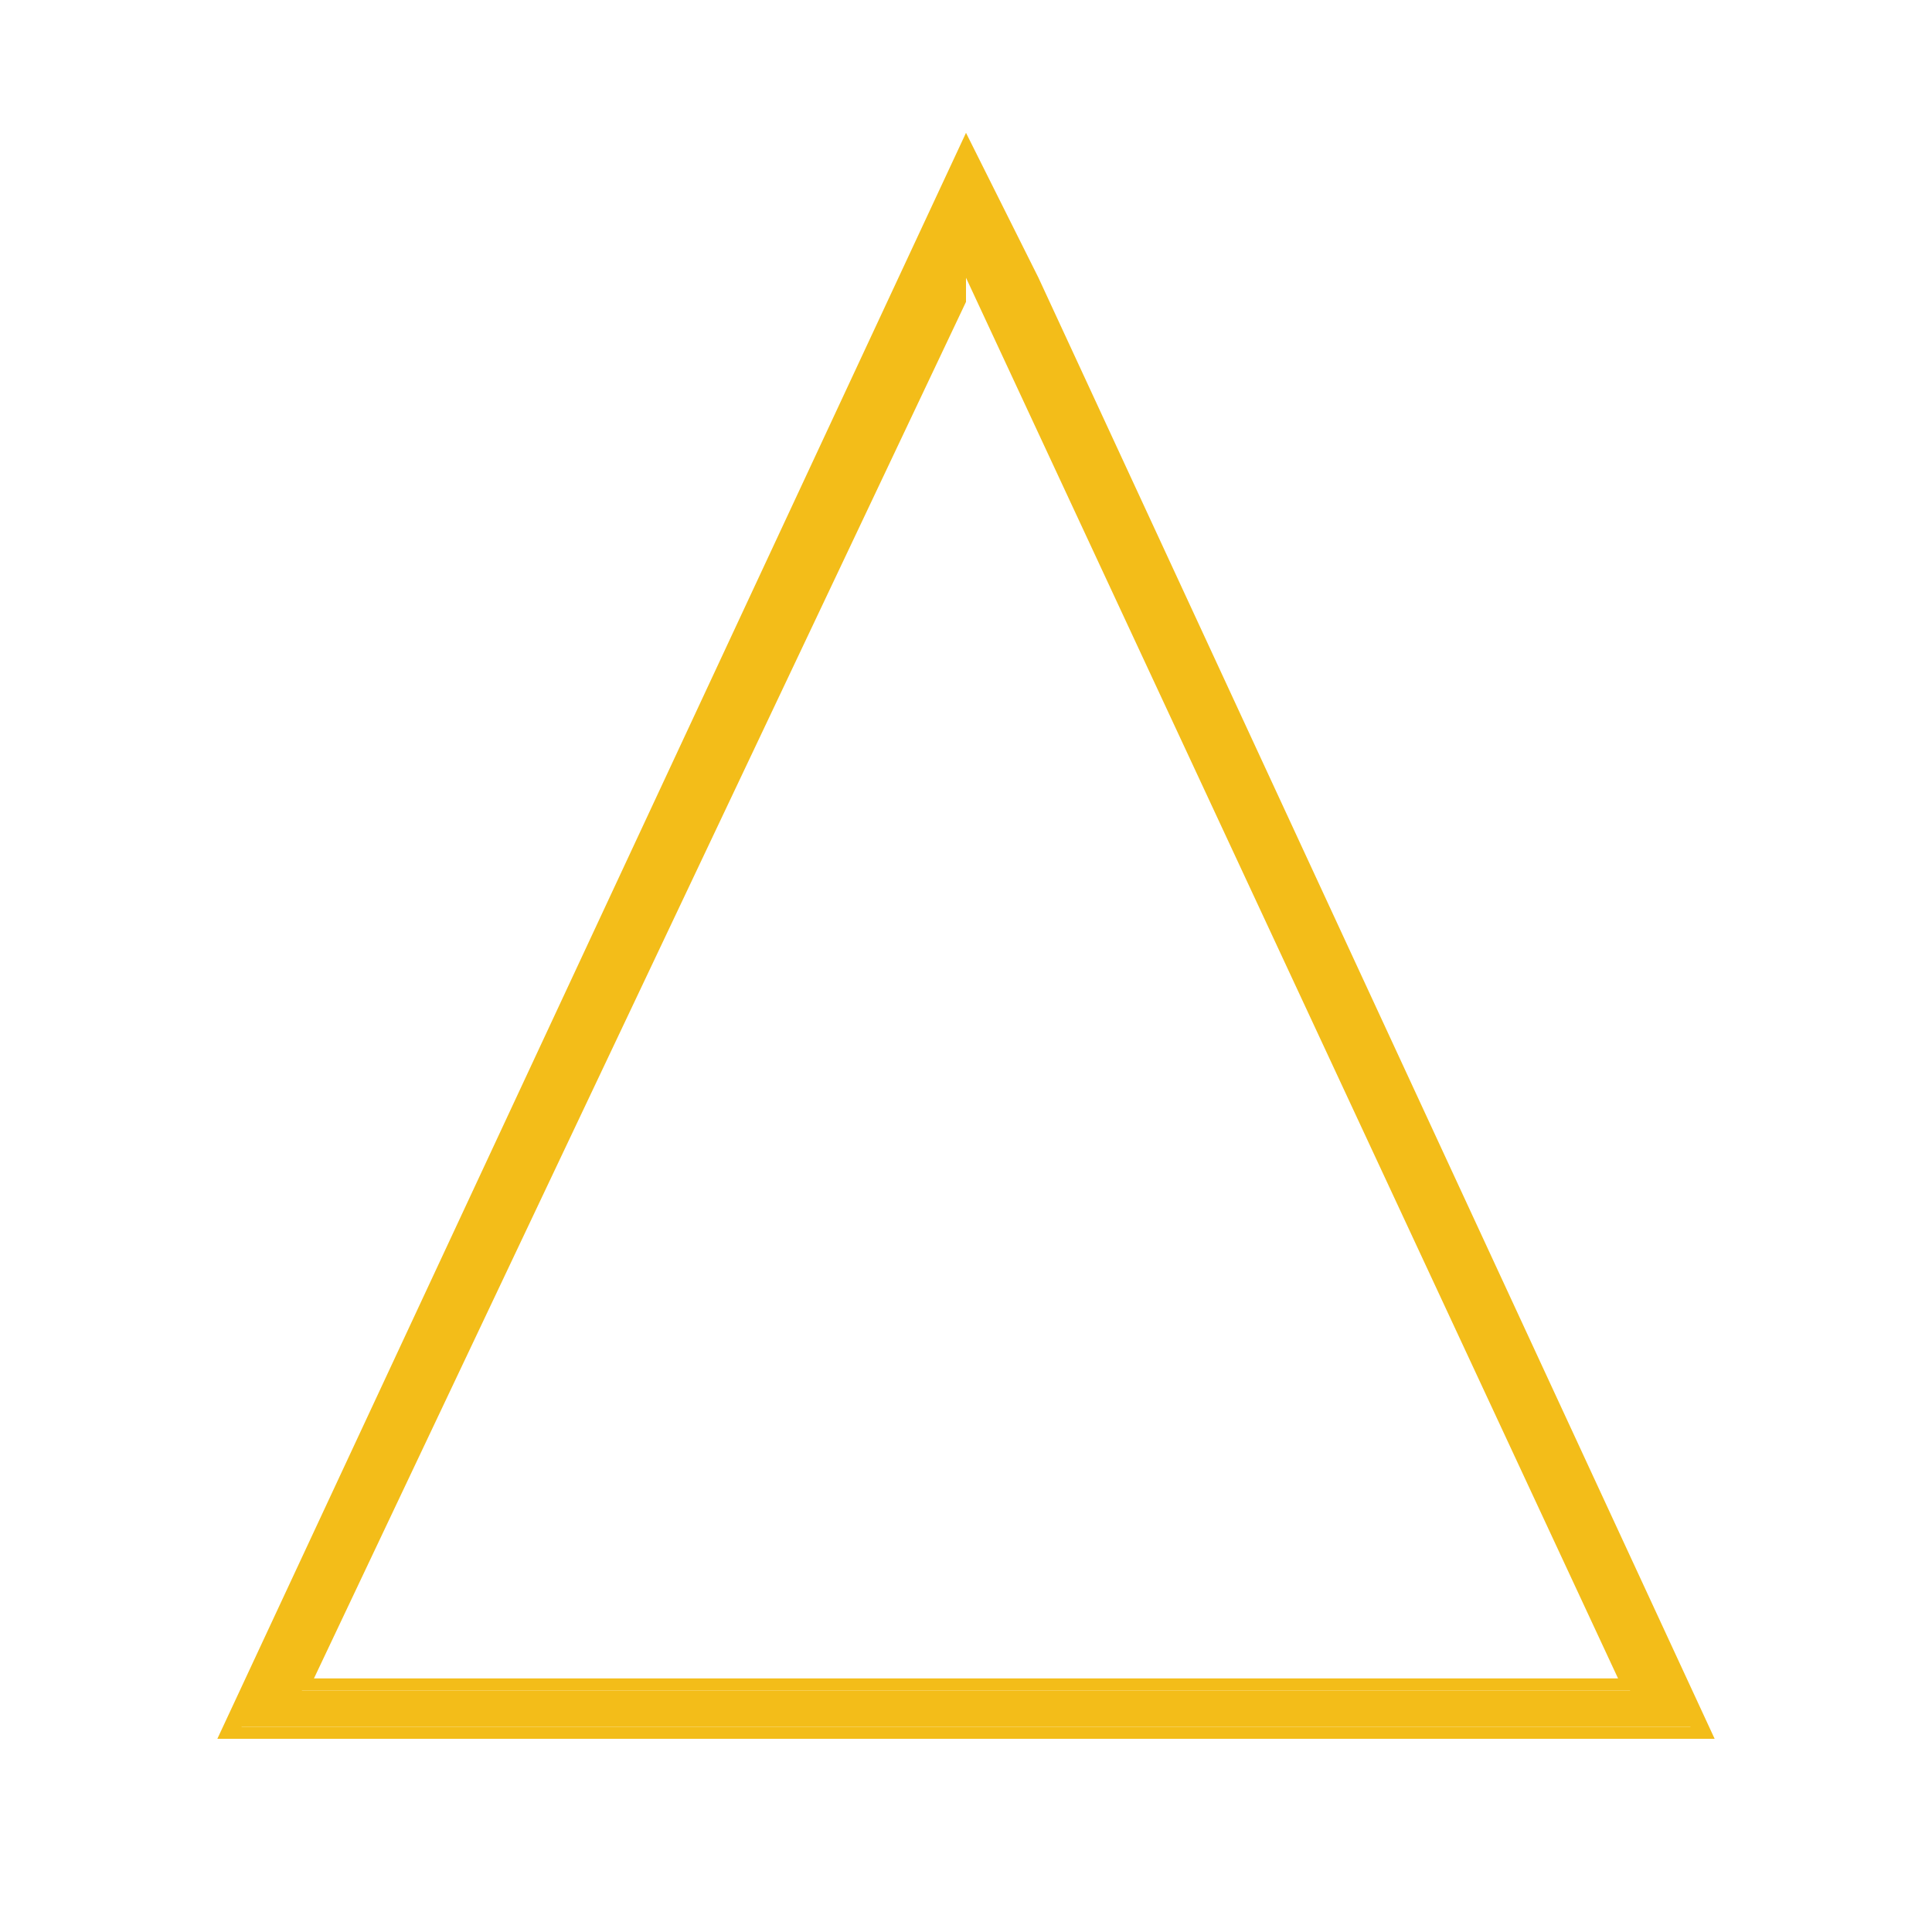
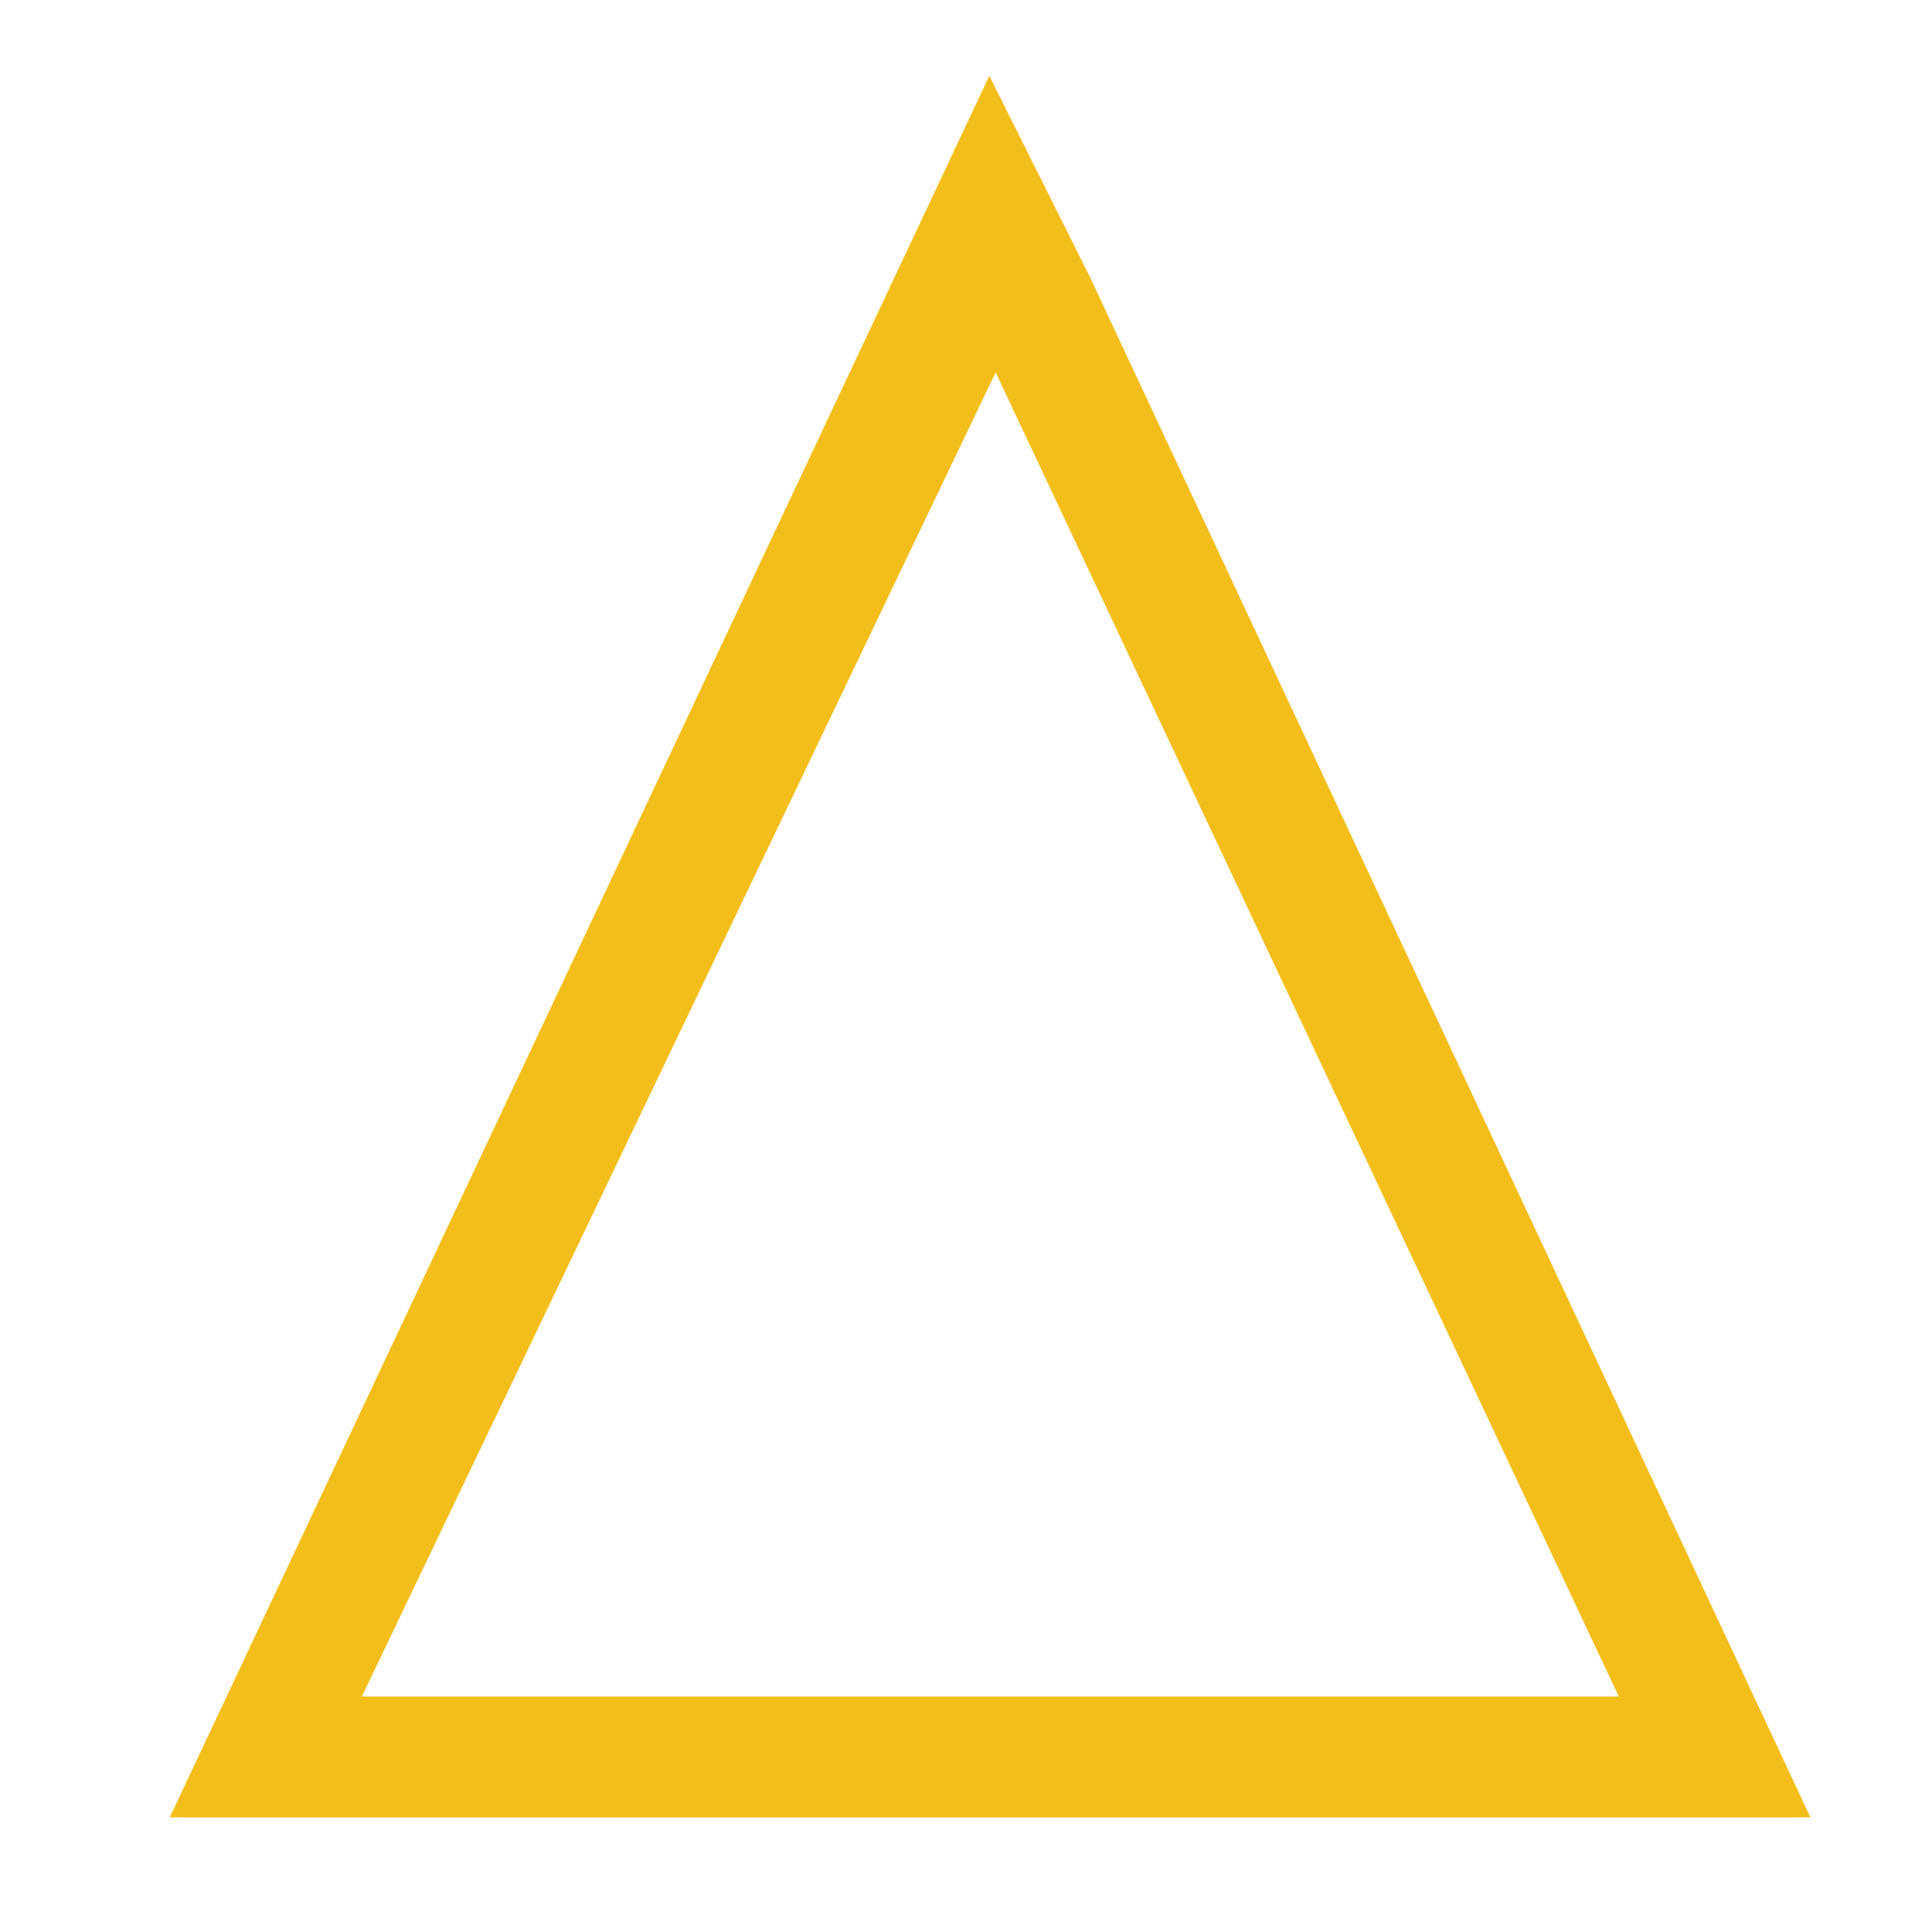
<svg xmlns="http://www.w3.org/2000/svg" id="Layer_1" data-name="Layer 1" width="16" height="16" viewBox="0 0 16 16">
-   <path d="M14.1,14.3H1.9L8,1.2l.5,1ZM2.5,14h11L8,2.1v.3Z" fill="#f3bd19" />
-   <path d="M14.2,14.4H1.8L8,1.1l.6,1.2ZM2,14.3H14L8.5,2.3,8,1.3ZM13.6,14H2.4L8,2Zm-11-.1H13.4L8,2.3v.2Z" fill="#f3bd19" />
+   <path d="M14.5,14.8H1.9L8.2,1.3l.5,1.1Zm-12-.4H13.9L8.2,2.3v.3Z" fill="#f4be1a" stroke="#f4be1a" stroke-miterlimit="10" stroke-width="0.5" />
+   <path d="M14.6,14.8H1.8L8.2,1.2l.6,1.2ZM2,14.7H14.4L8.7,2.4l-.4-.9Zm12-.3H2.5L8.2,2.1ZM2.6,14.3H13.8L8.2,2.4v.2Z" fill="#f4be1a" stroke="#f4be1a" stroke-miterlimit="10" stroke-width="0.5" />
</svg>
